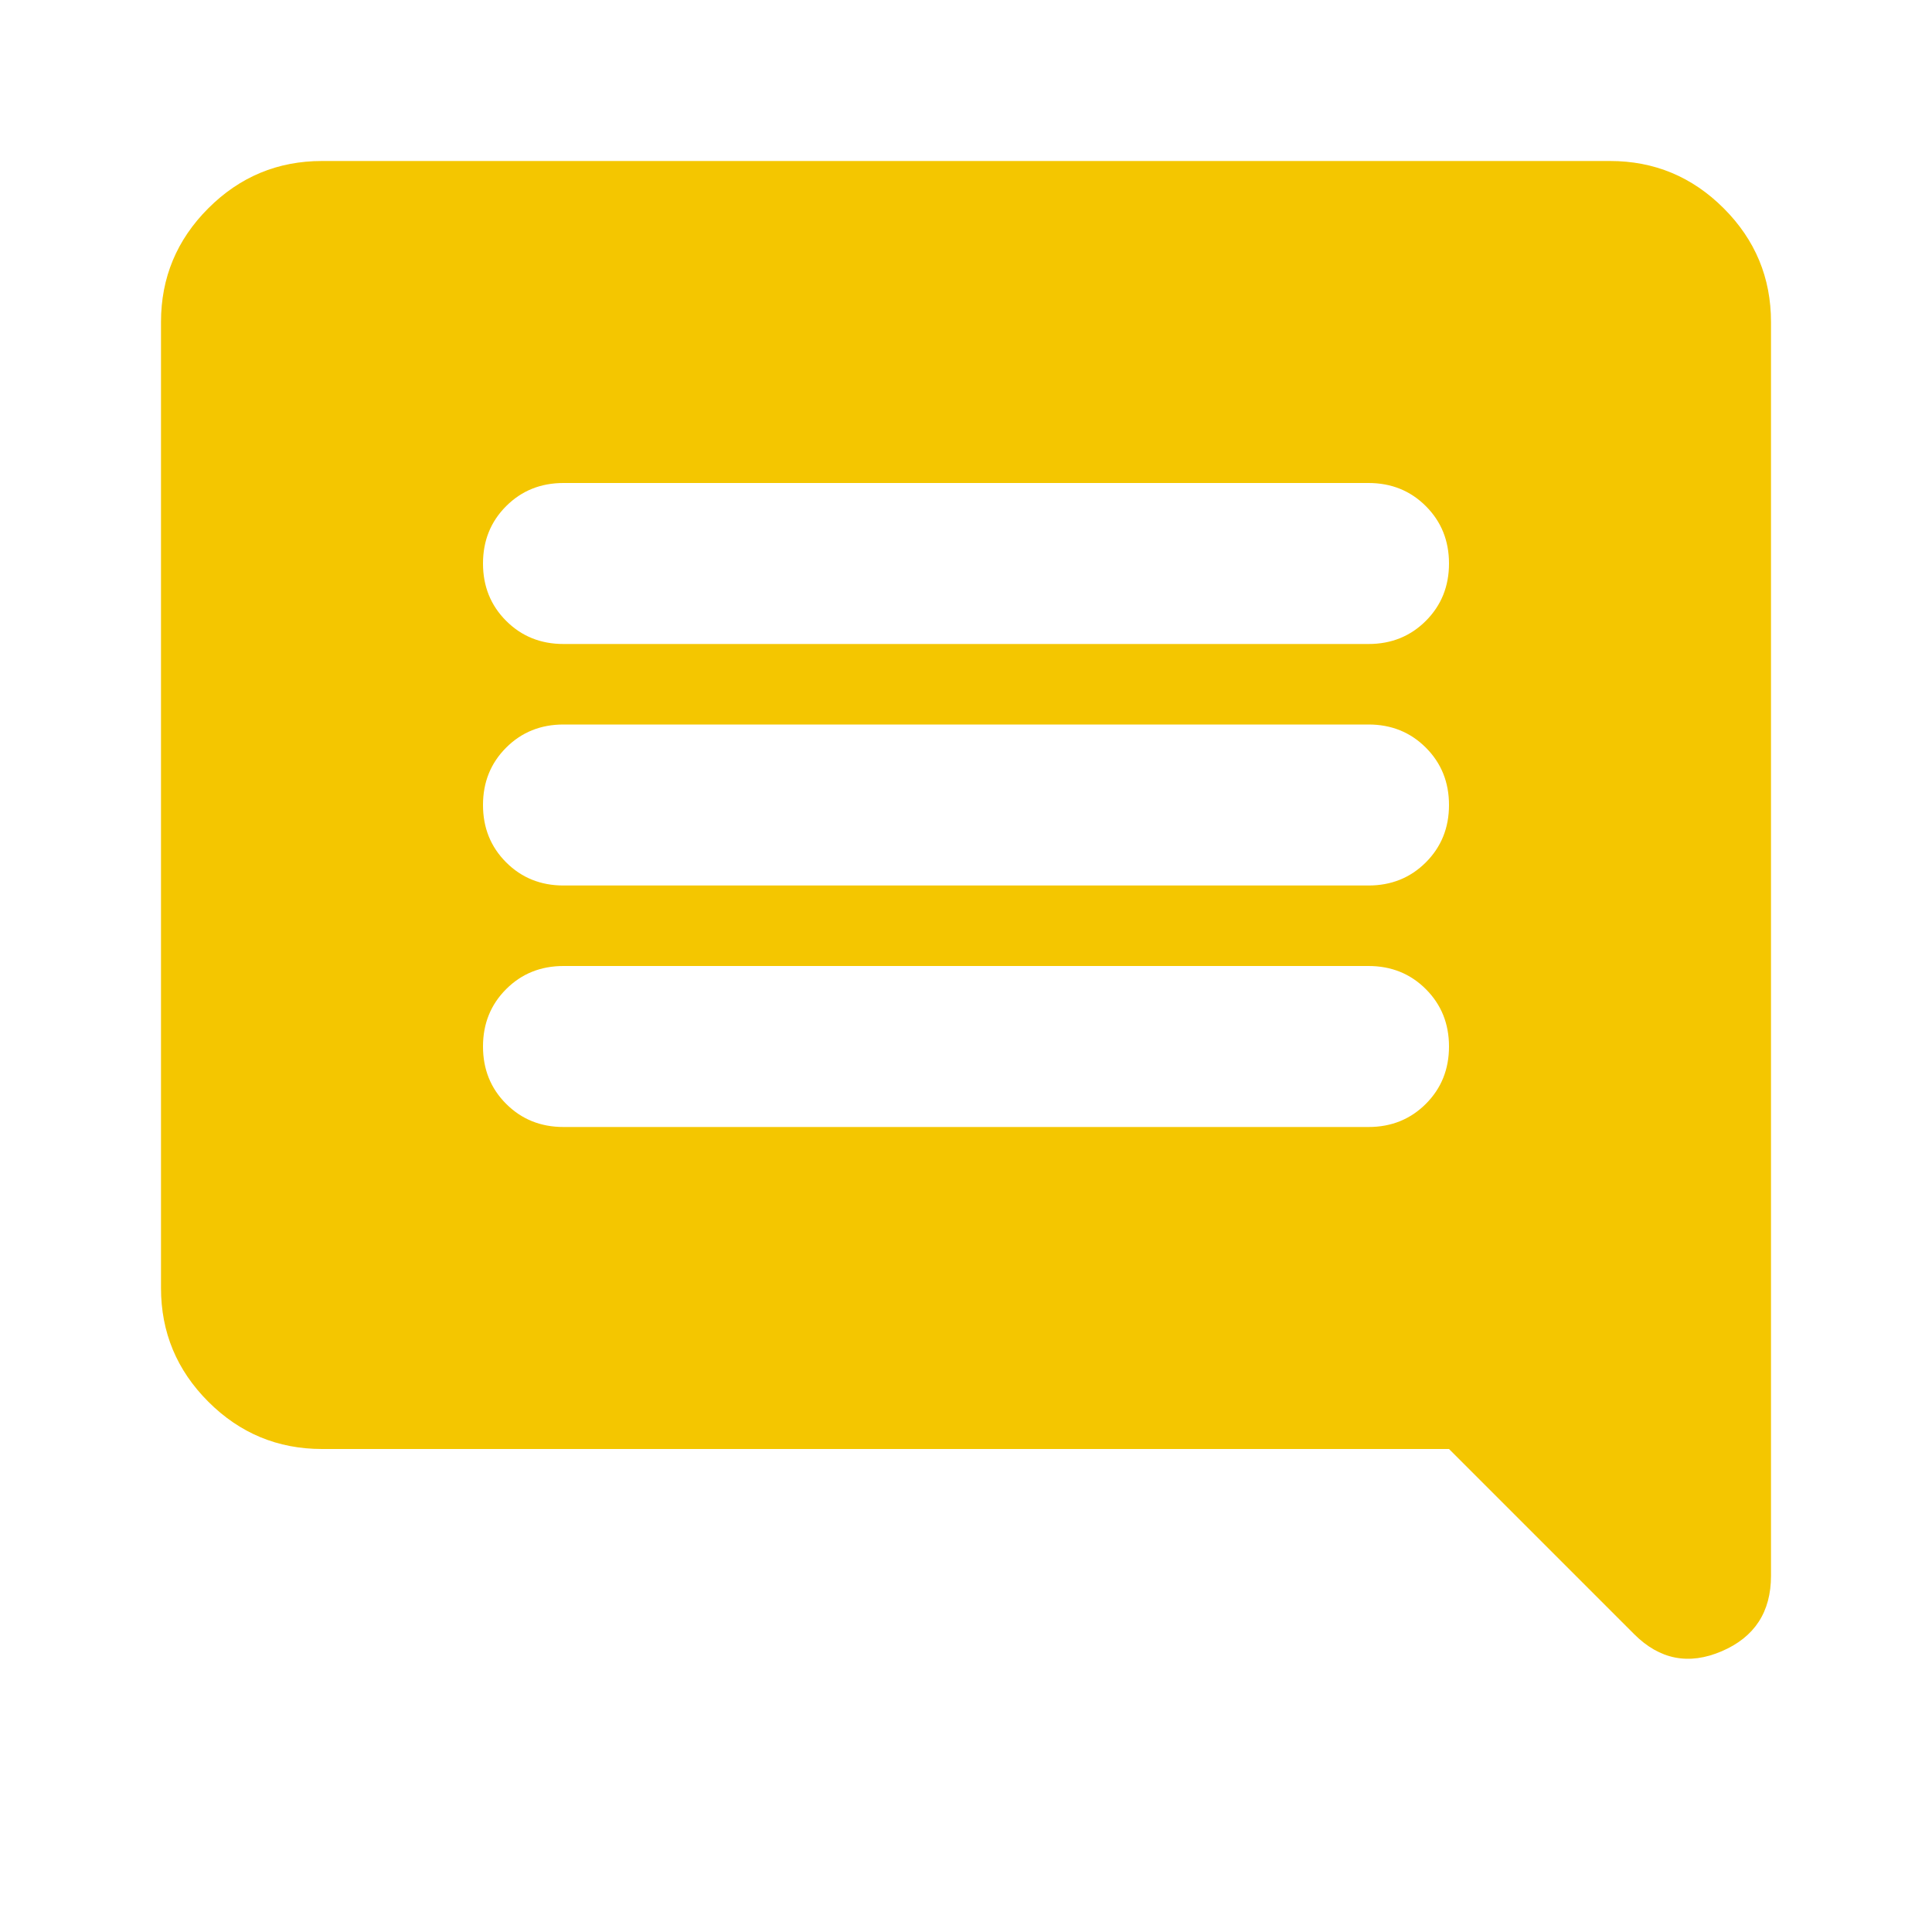
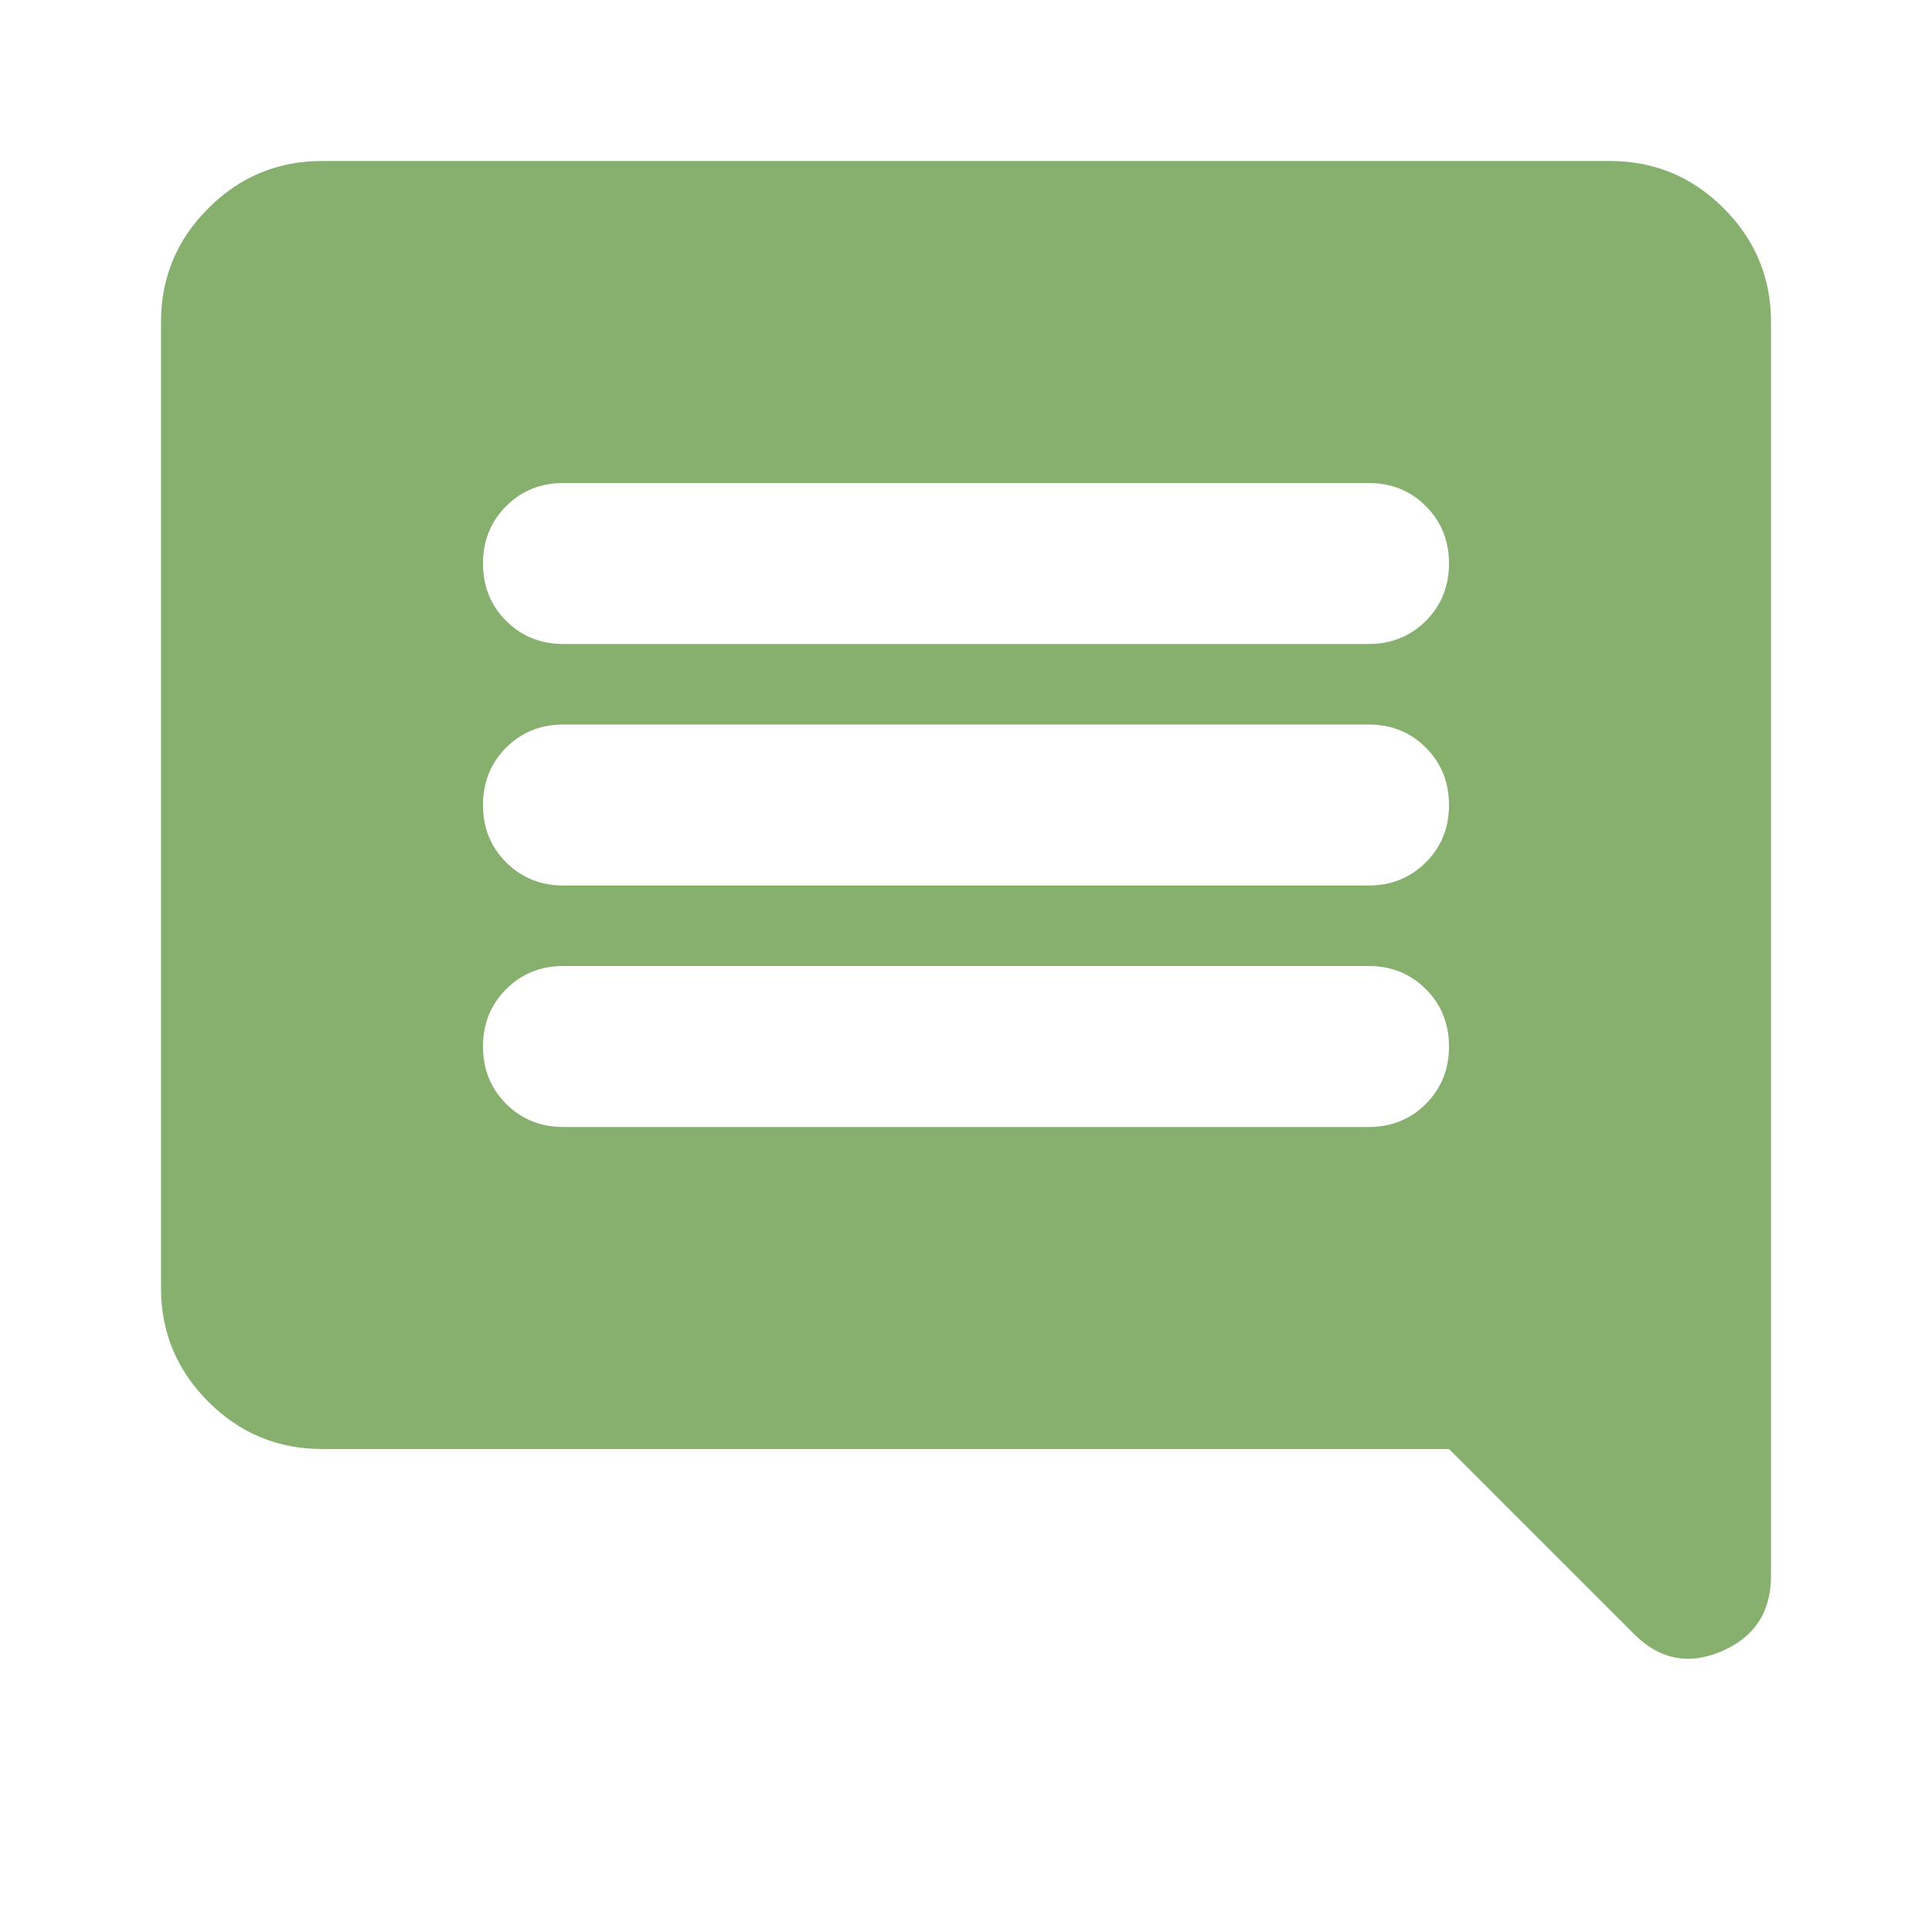
- <svg xmlns="http://www.w3.org/2000/svg" height="24px" viewBox="0 -960 960 960" width="24px" fill="#F4C600">
+ <svg xmlns="http://www.w3.org/2000/svg" height="24px" viewBox="0 -960 960 960" width="24px" fill="#2d750391">
  <path d="M280-400h400q17 0 28.5-11.5T720-440q0-17-11.5-28.5T680-480H280q-17 0-28.5 11.5T240-440q0 17 11.5 28.5T280-400Zm0-120h400q17 0 28.5-11.5T720-560q0-17-11.5-28.5T680-600H280q-17 0-28.5 11.5T240-560q0 17 11.5 28.5T280-520Zm0-120h400q17 0 28.5-11.5T720-680q0-17-11.5-28.5T680-720H280q-17 0-28.5 11.5T240-680q0 17 11.5 28.5T280-640ZM160-240q-33 0-56.5-23.5T80-320v-480q0-33 23.5-56.5T160-880h640q33 0 56.5 23.5T880-800v623q0 27-24.5 37.5T812-148l-92-92H160Z" />
</svg>
